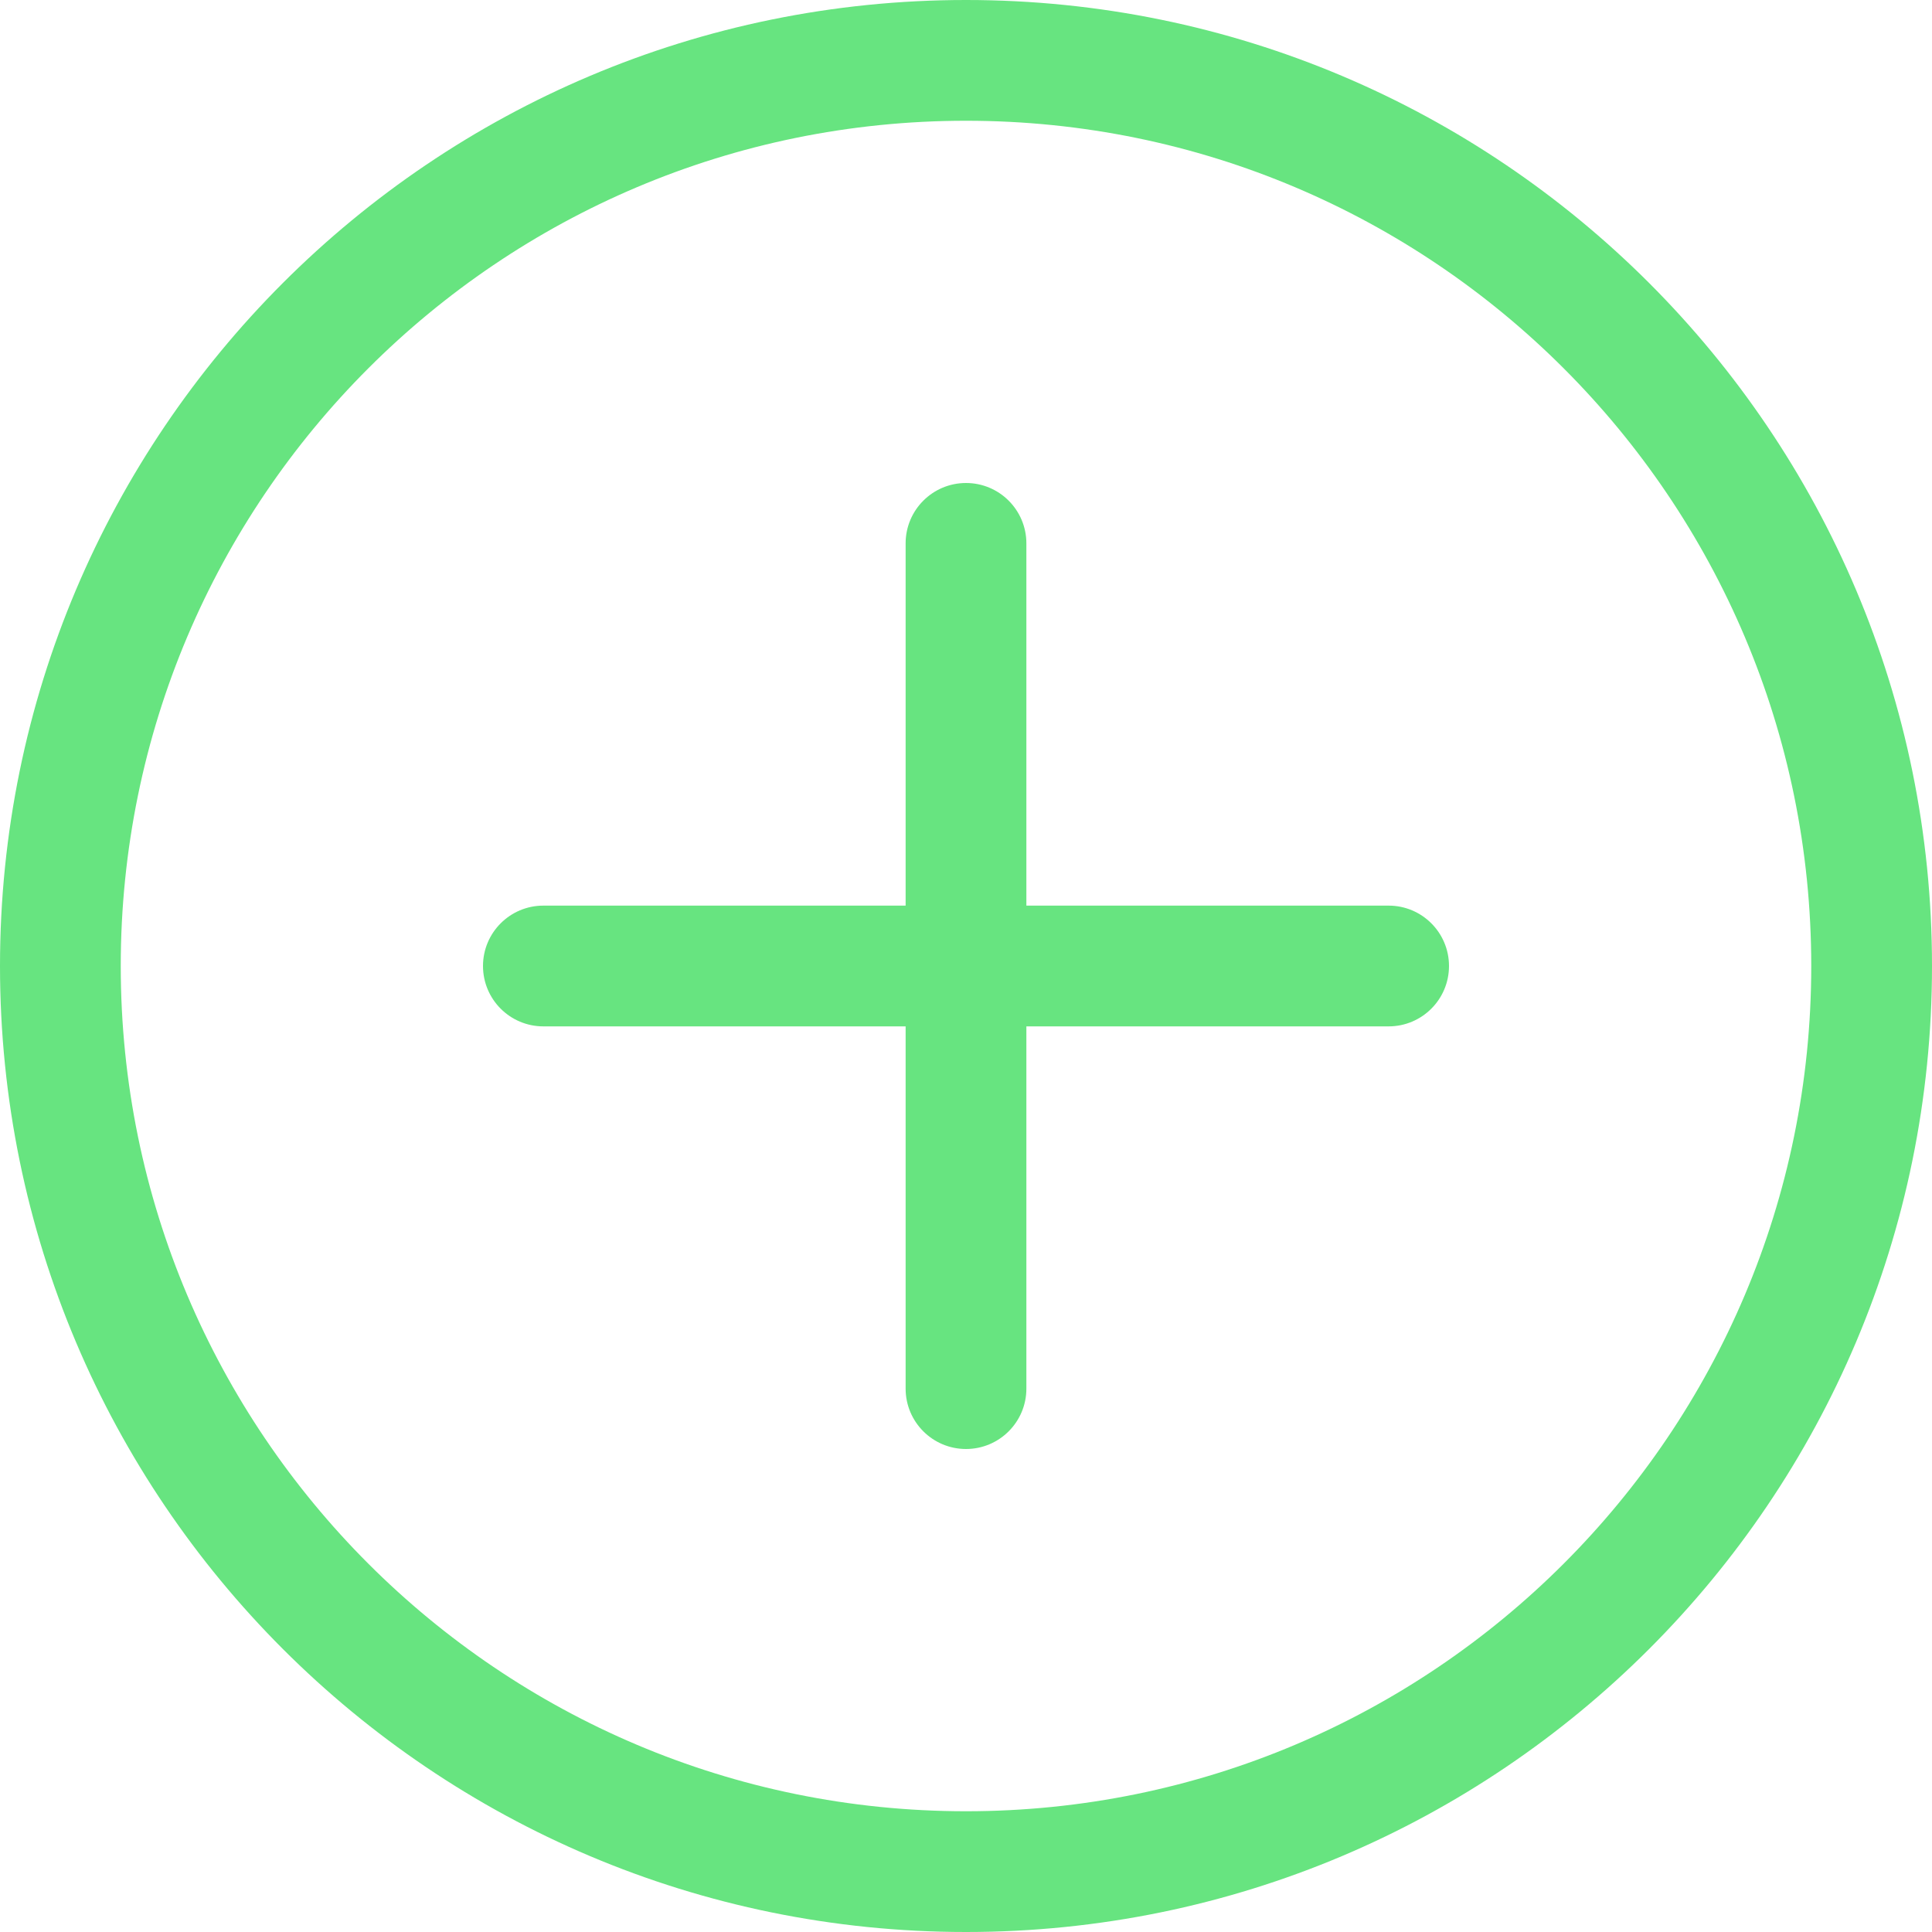
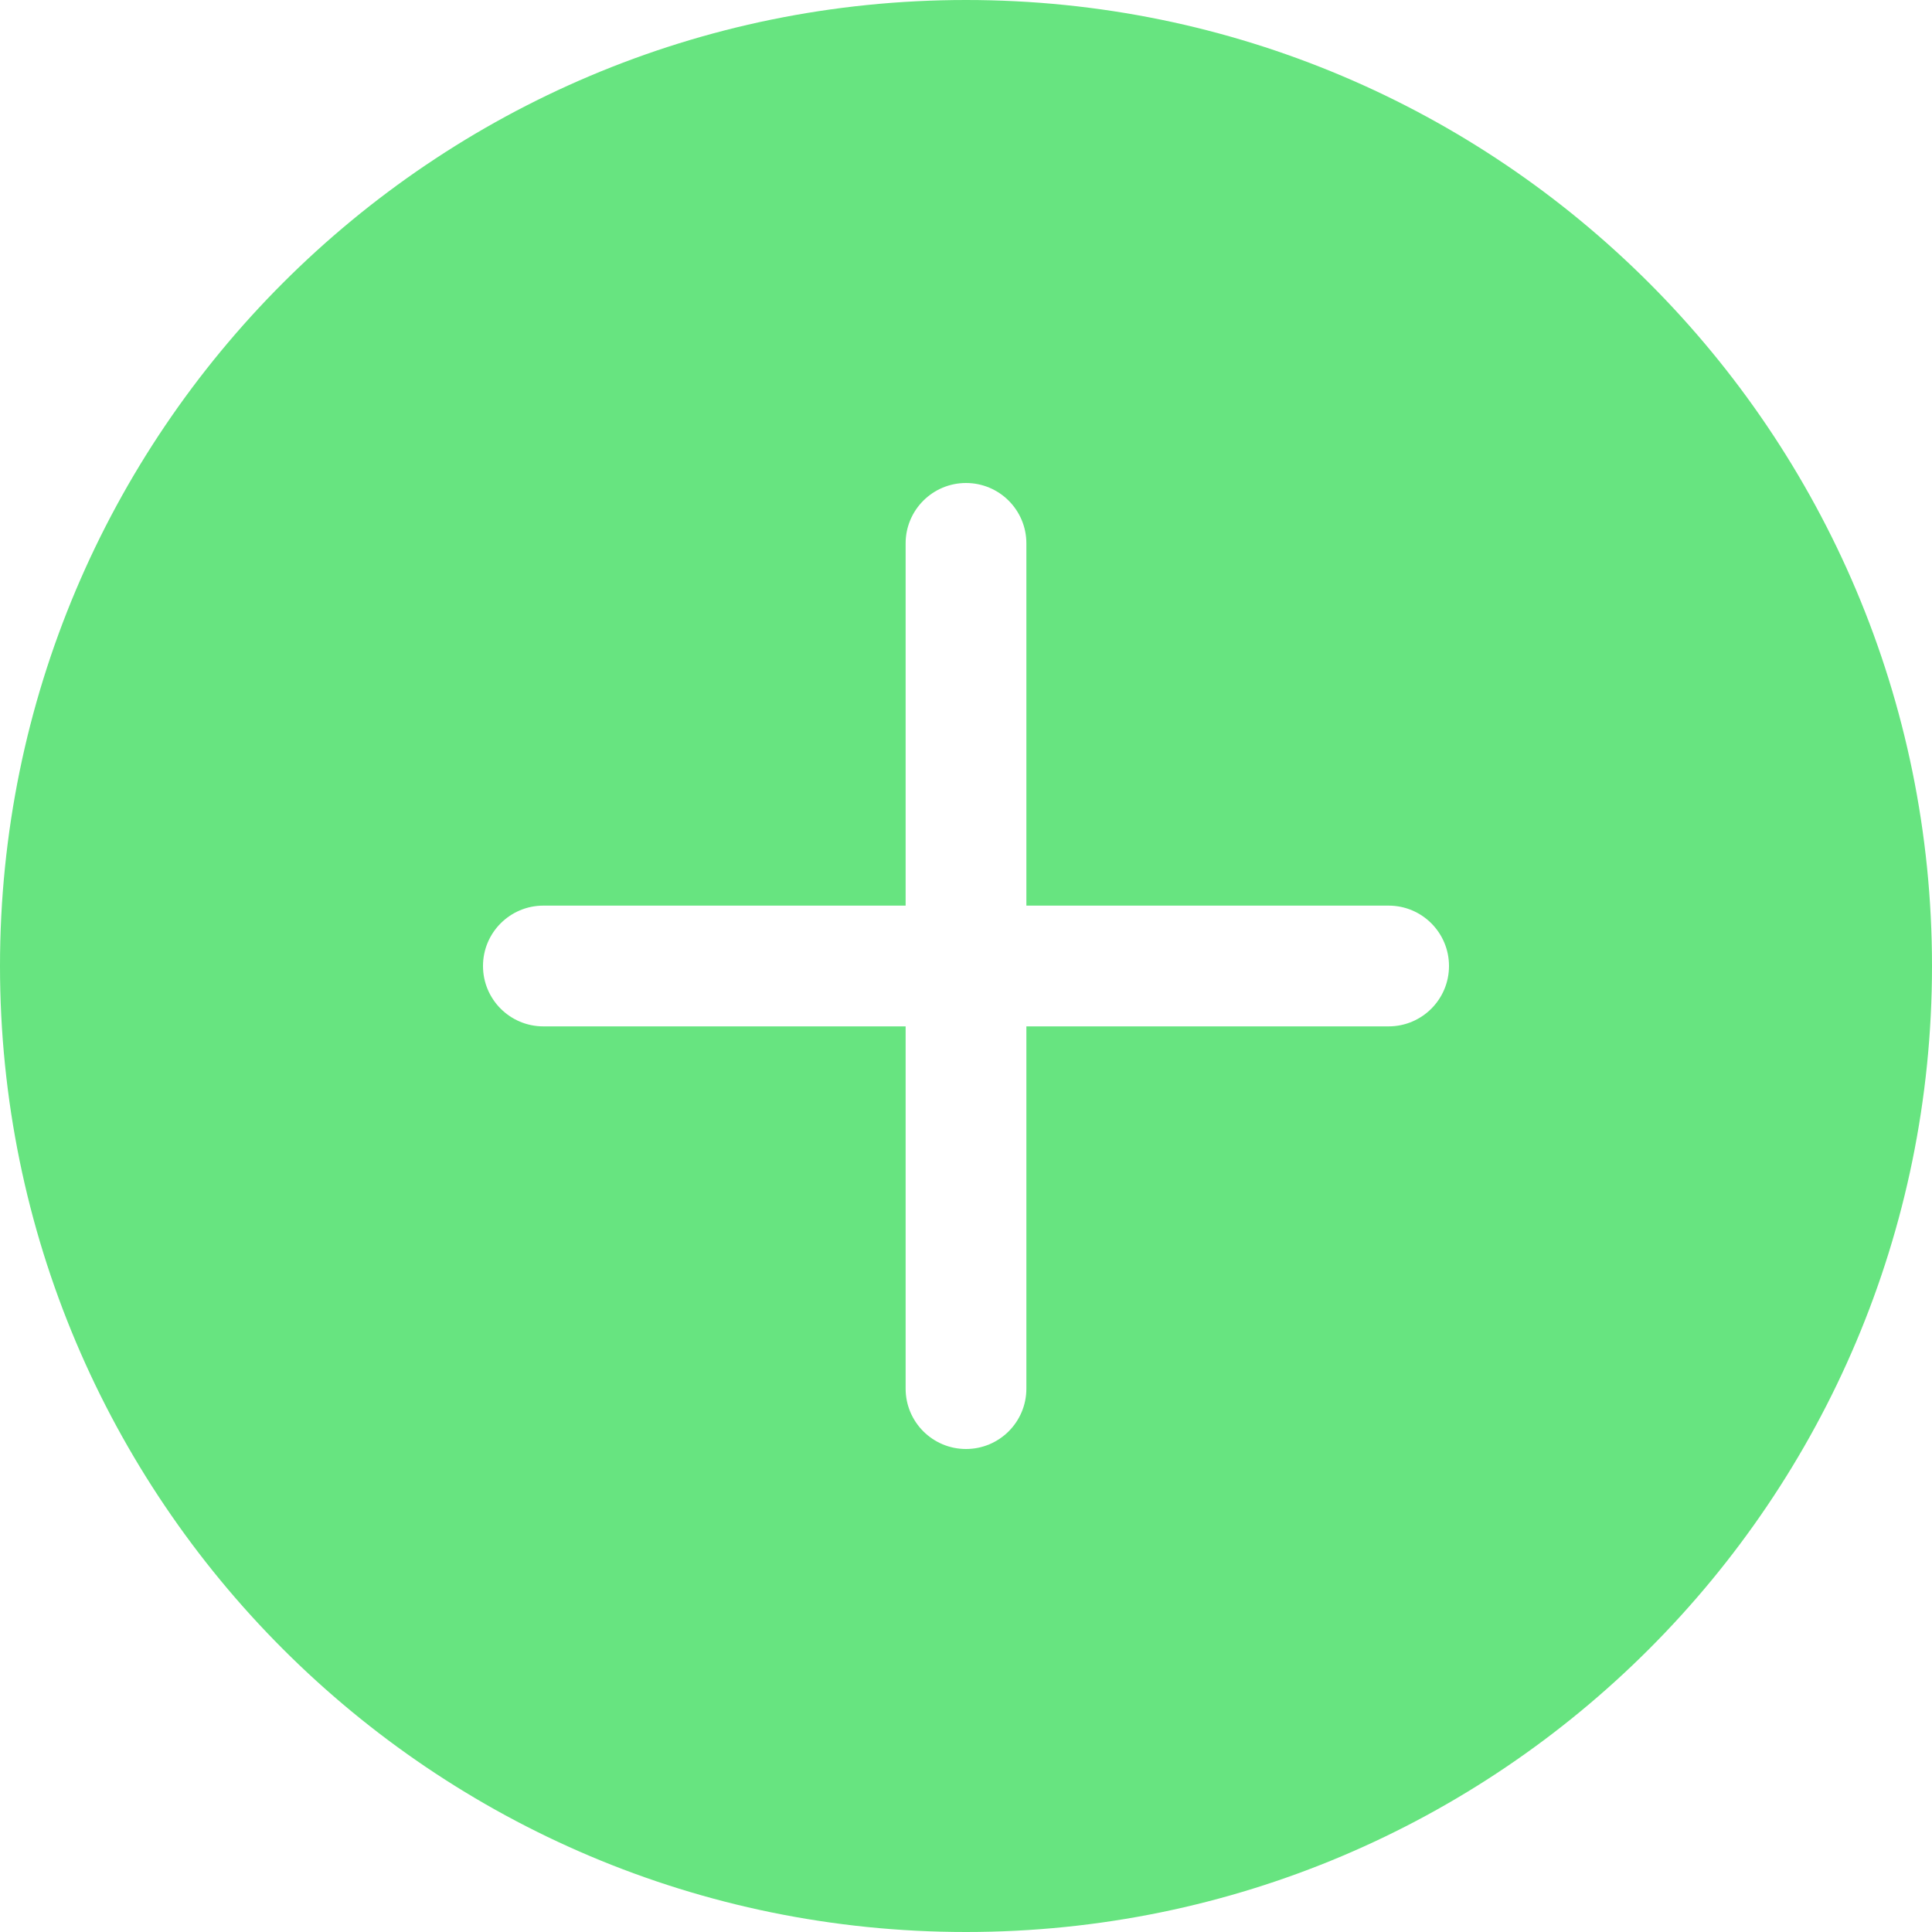
- <svg xmlns="http://www.w3.org/2000/svg" width="16" height="16" fill="#67E480" class="bi bi-plus-circle" viewBox="0 0 16 16">
-   <path d="M8 15A7 7 0 1 1 8 1a7 7 0 0 1 0 14zm0 1A8 8 0 1 0 8 0a8 8 0 0 0 0 16z" />
-   <path d="M8 4a.5.5 0 0 1 .5.5v3h3a.5.5 0 0 1 0 1h-3v3a.5.5 0 0 1-1 0v-3h-3a.5.5 0 0 1 0-1h3v-3A.5.5 0 0 1 8 4z" />
+ <svg xmlns="http://www.w3.org/2000/svg" width="16" height="16" fill="#67E480" class="bi bi-plus-circle-fill" viewBox="0 0 16 16">
+   <path d="M16 8A8 8 0 1 1 0 8a8 8 0 0 1 16 0zM8.5 4.5a.5.5 0 0 0-1 0v3h-3a.5.5 0 0 0 0 1h3v3a.5.5 0 0 0 1 0v-3h3a.5.5 0 0 0 0-1h-3v-3z" />
</svg>
